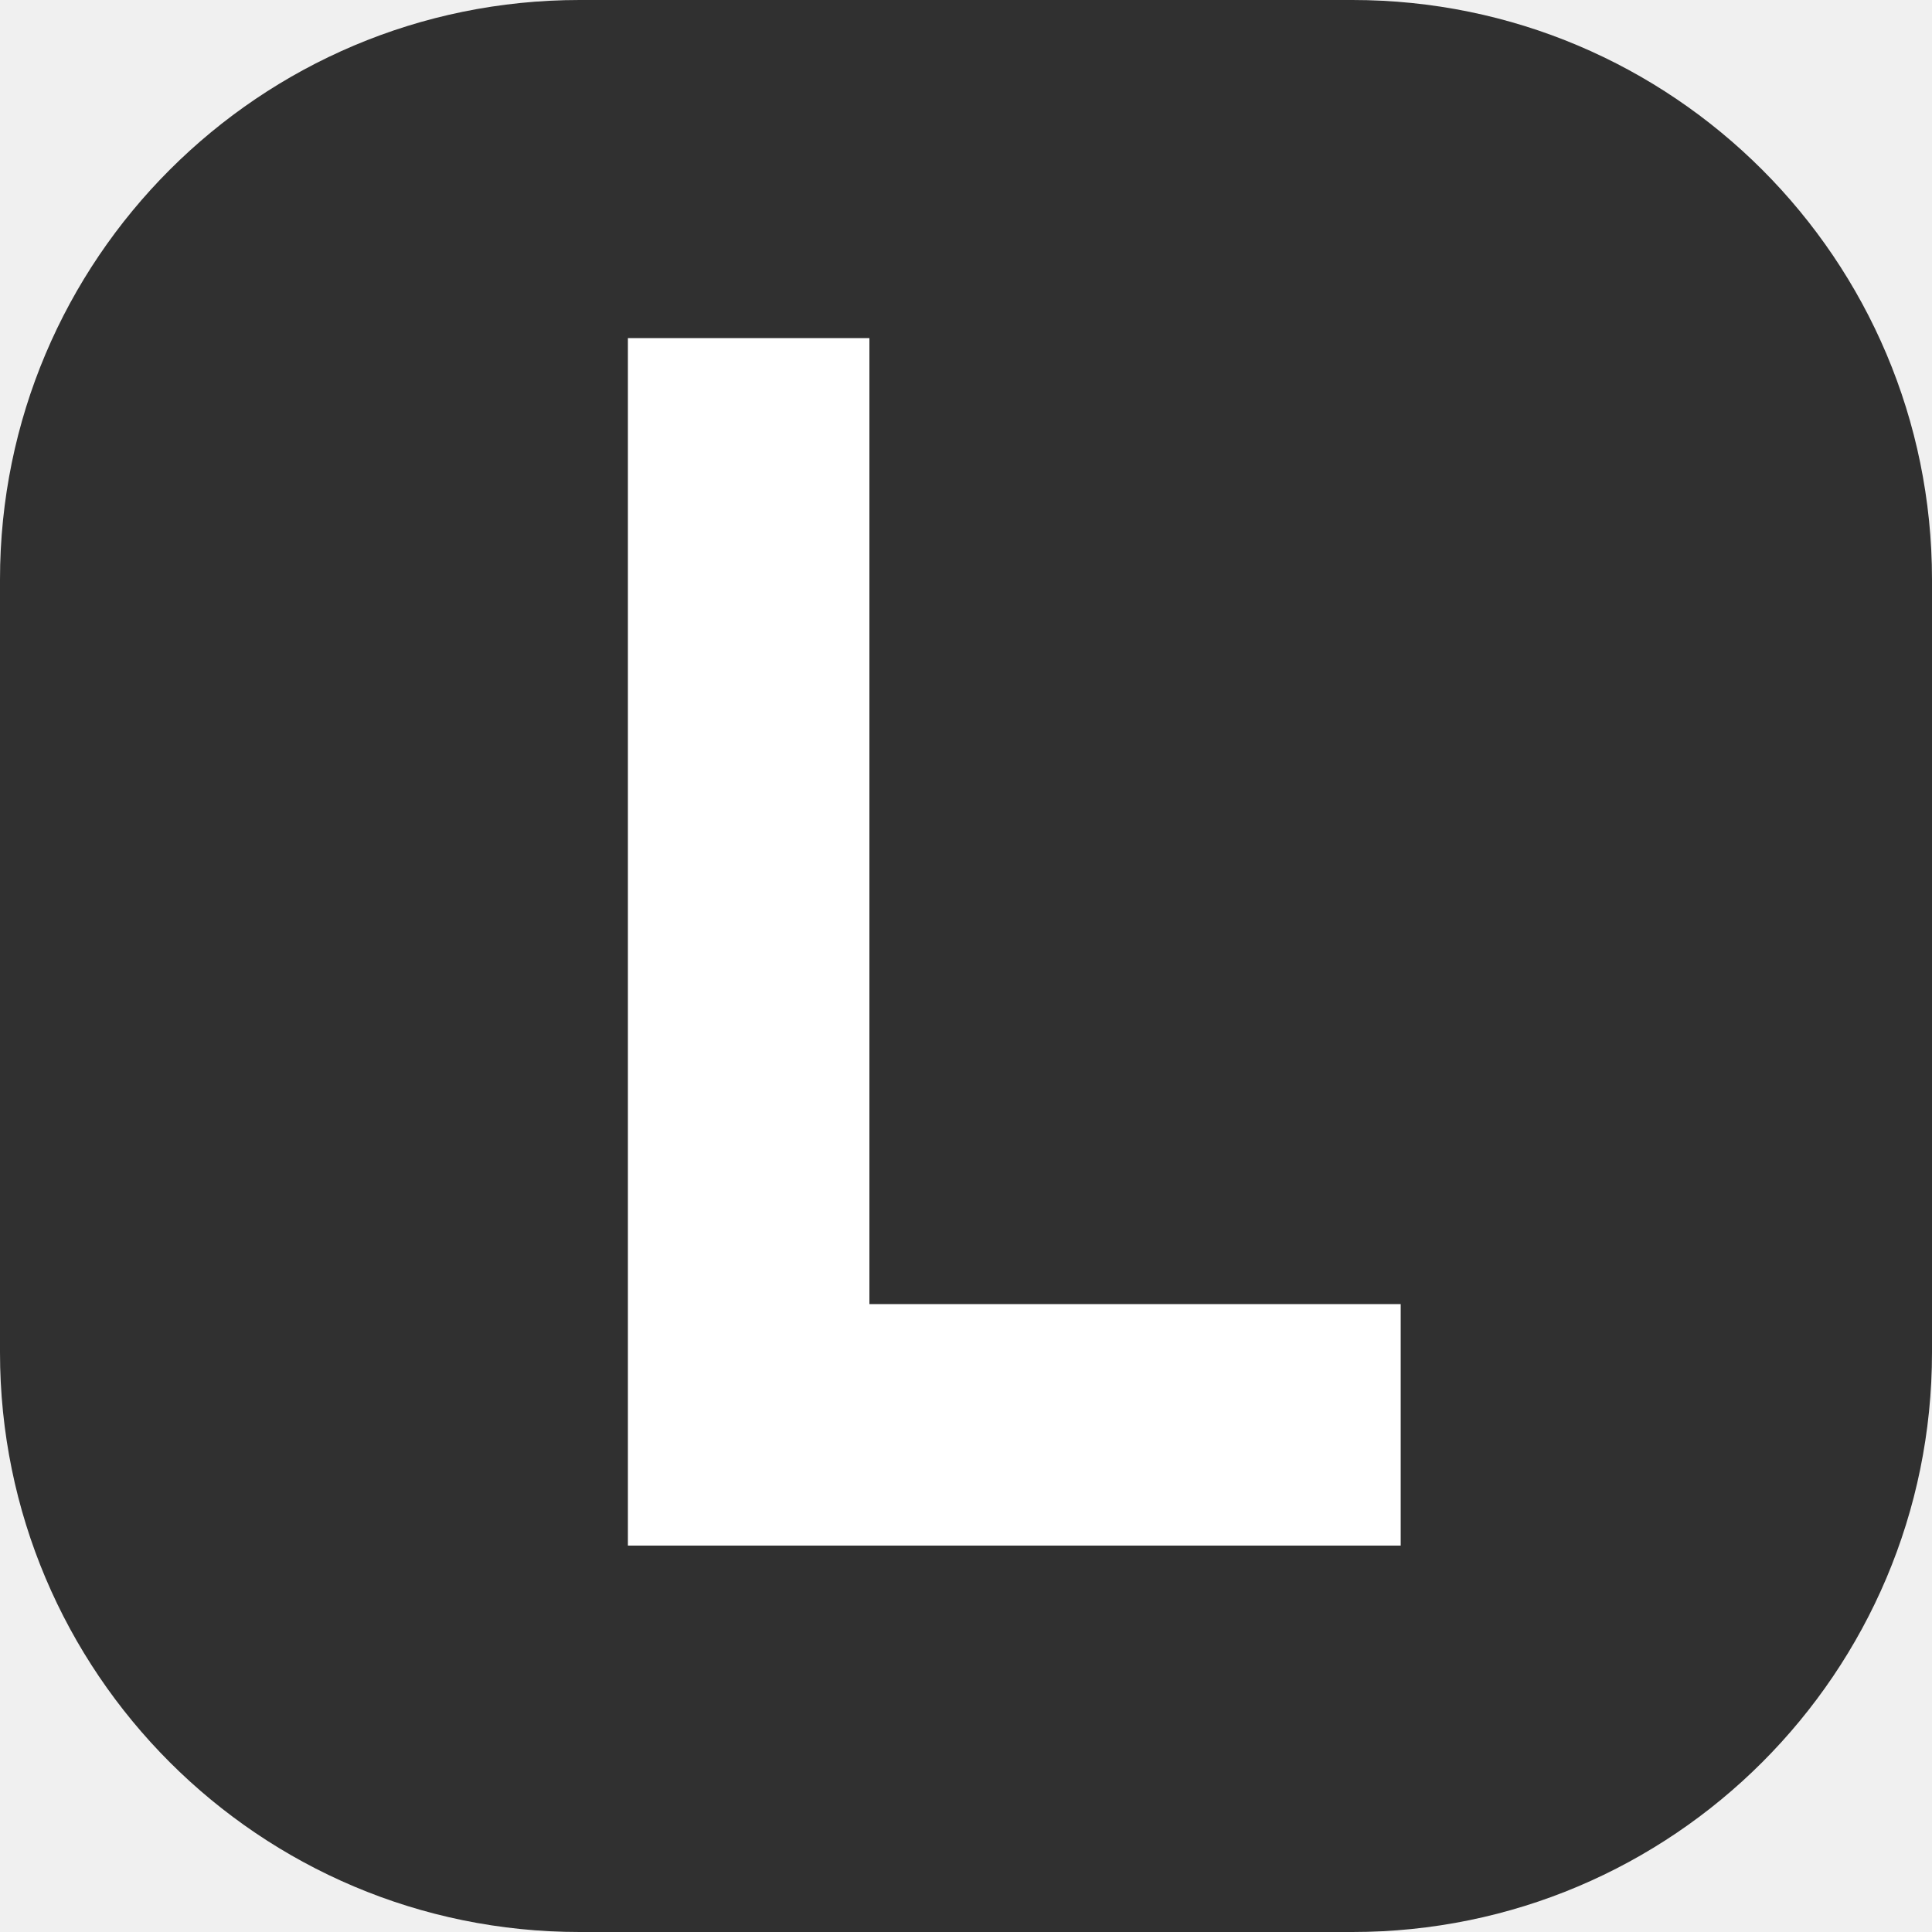
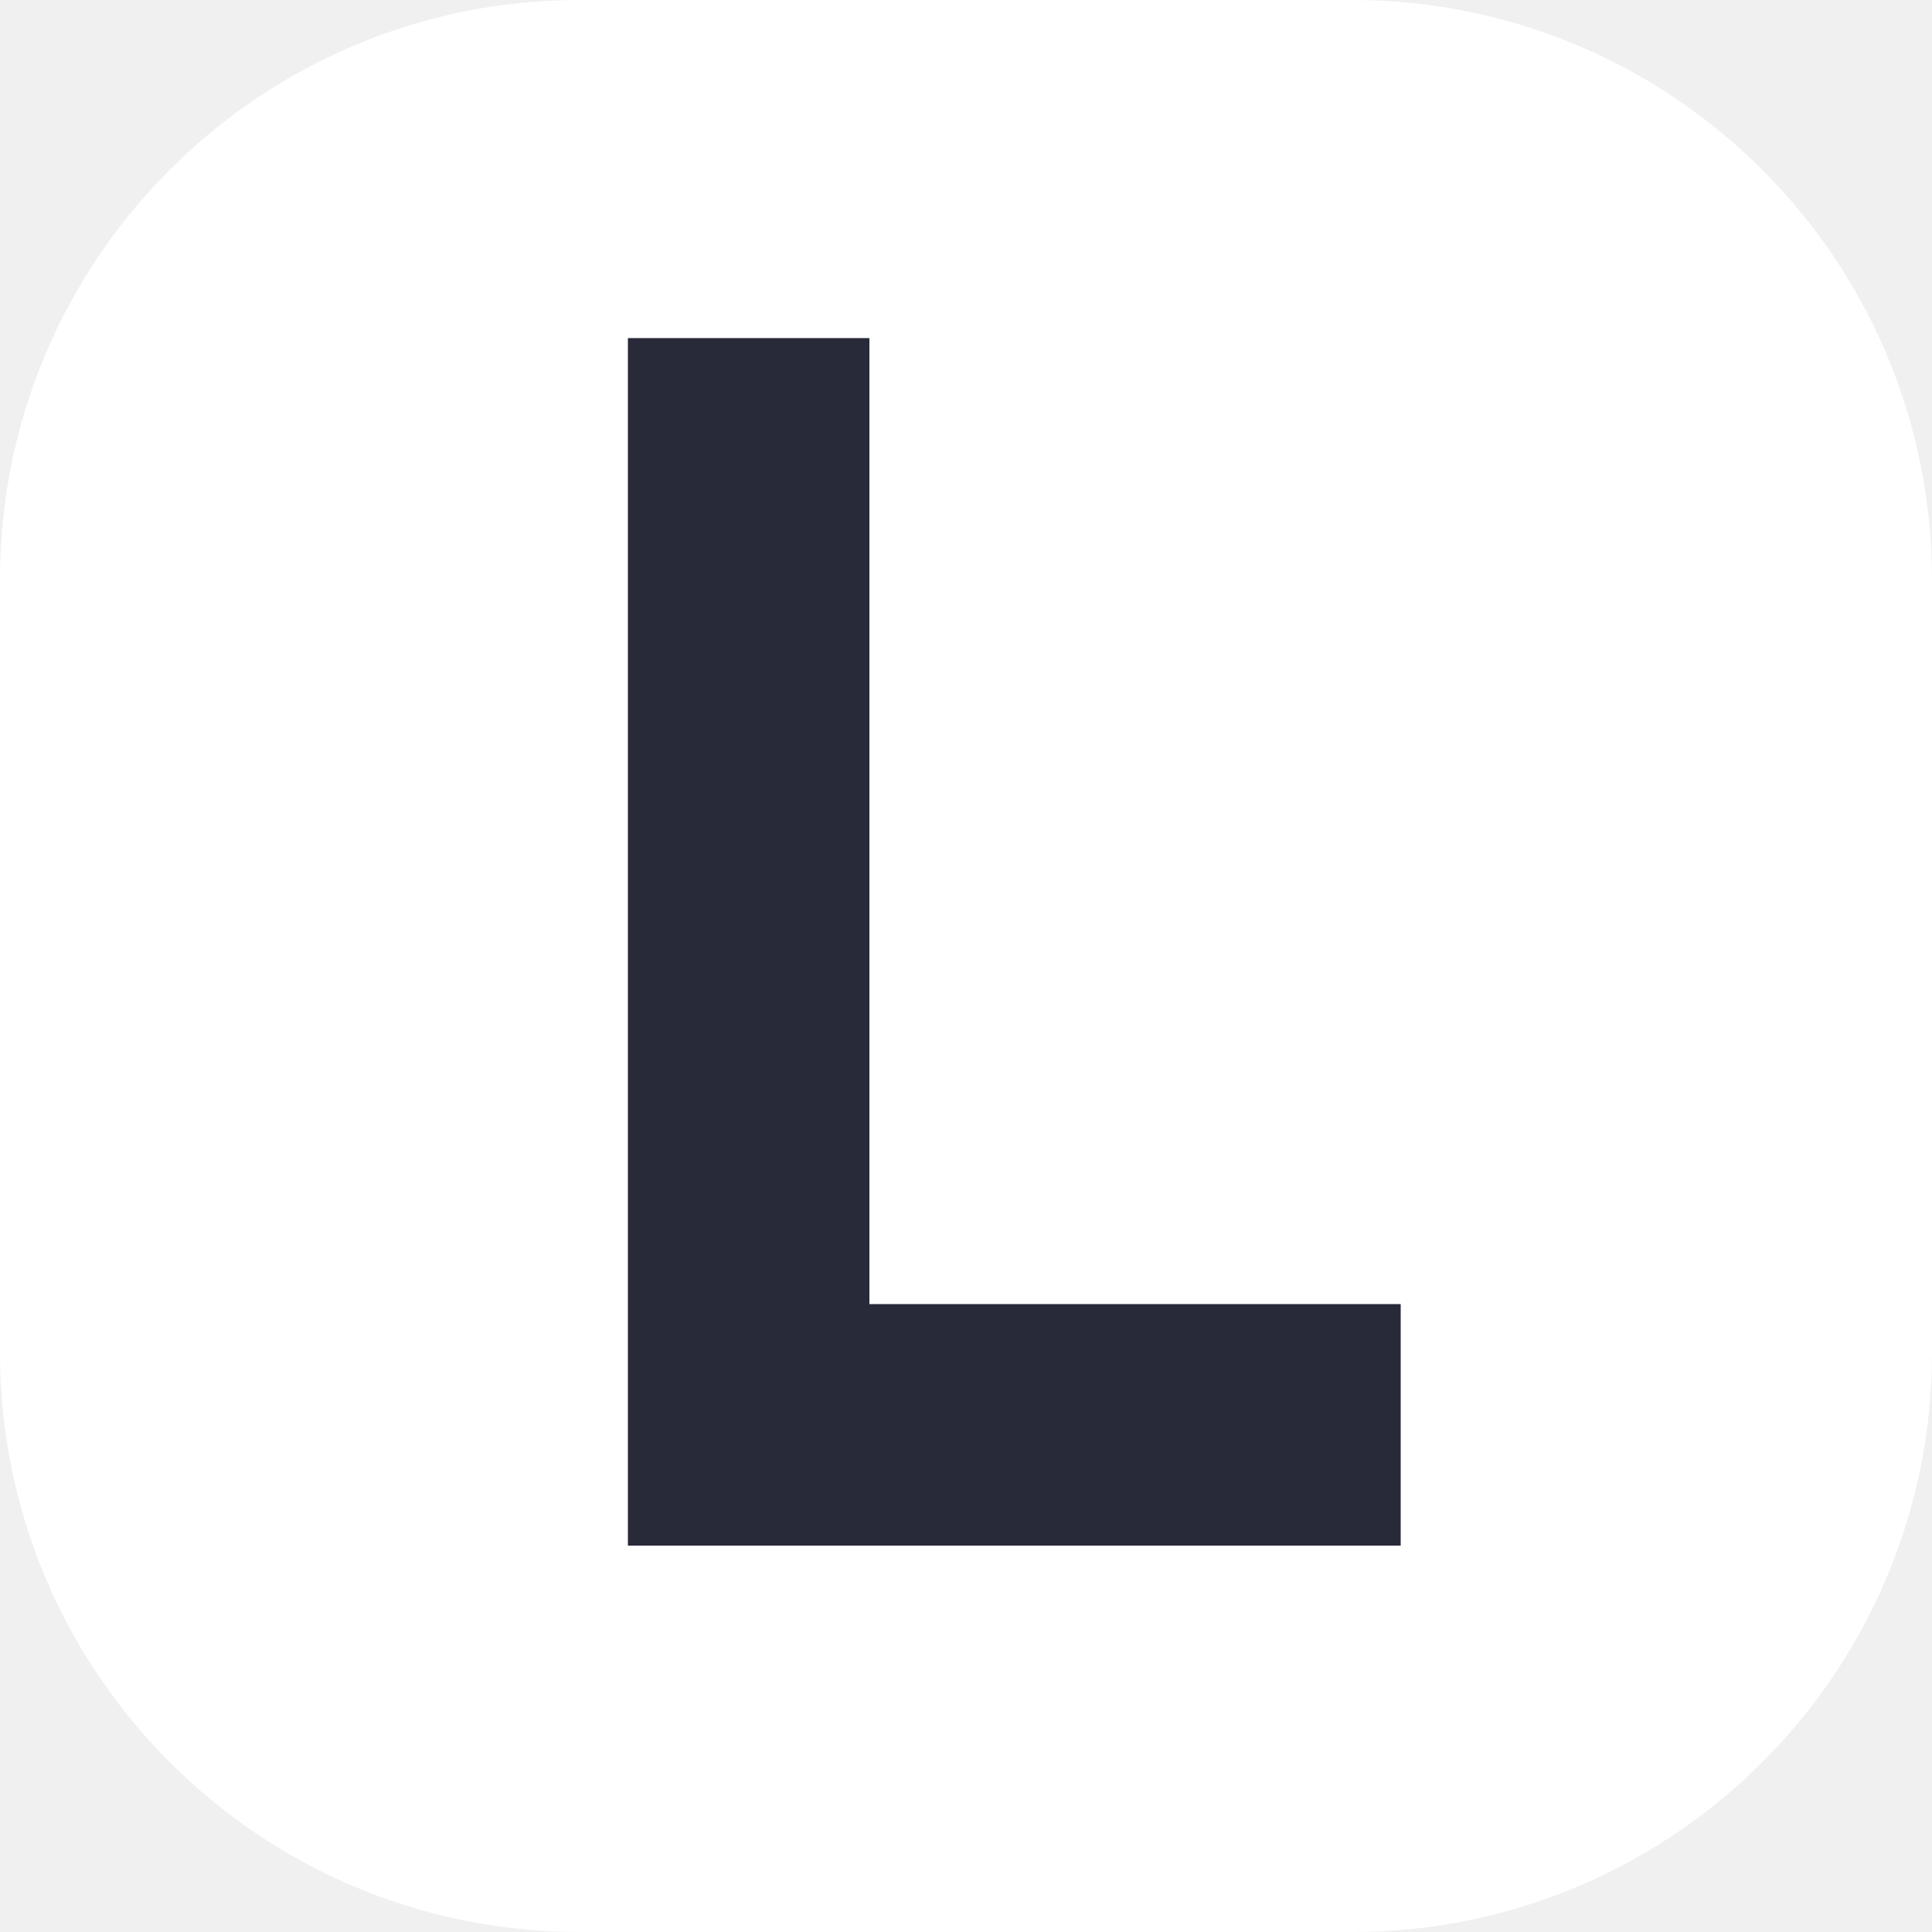
<svg xmlns="http://www.w3.org/2000/svg" width="40" height="40" viewBox="0 0 40 40">
-   <rect width="40" height="40" rx="12" fill="#303030" />
-   <path d="M13 10h5v20h11v5H13z" transform="translate(0 -3)" fill="white" />
+   <rect width="40" height="40" rx="12" fill="#ffffff" />
+   <path d="M13 10h5v20h11v5H13z" transform="translate(0 -3)" fill="#282a3a" />
</svg>
